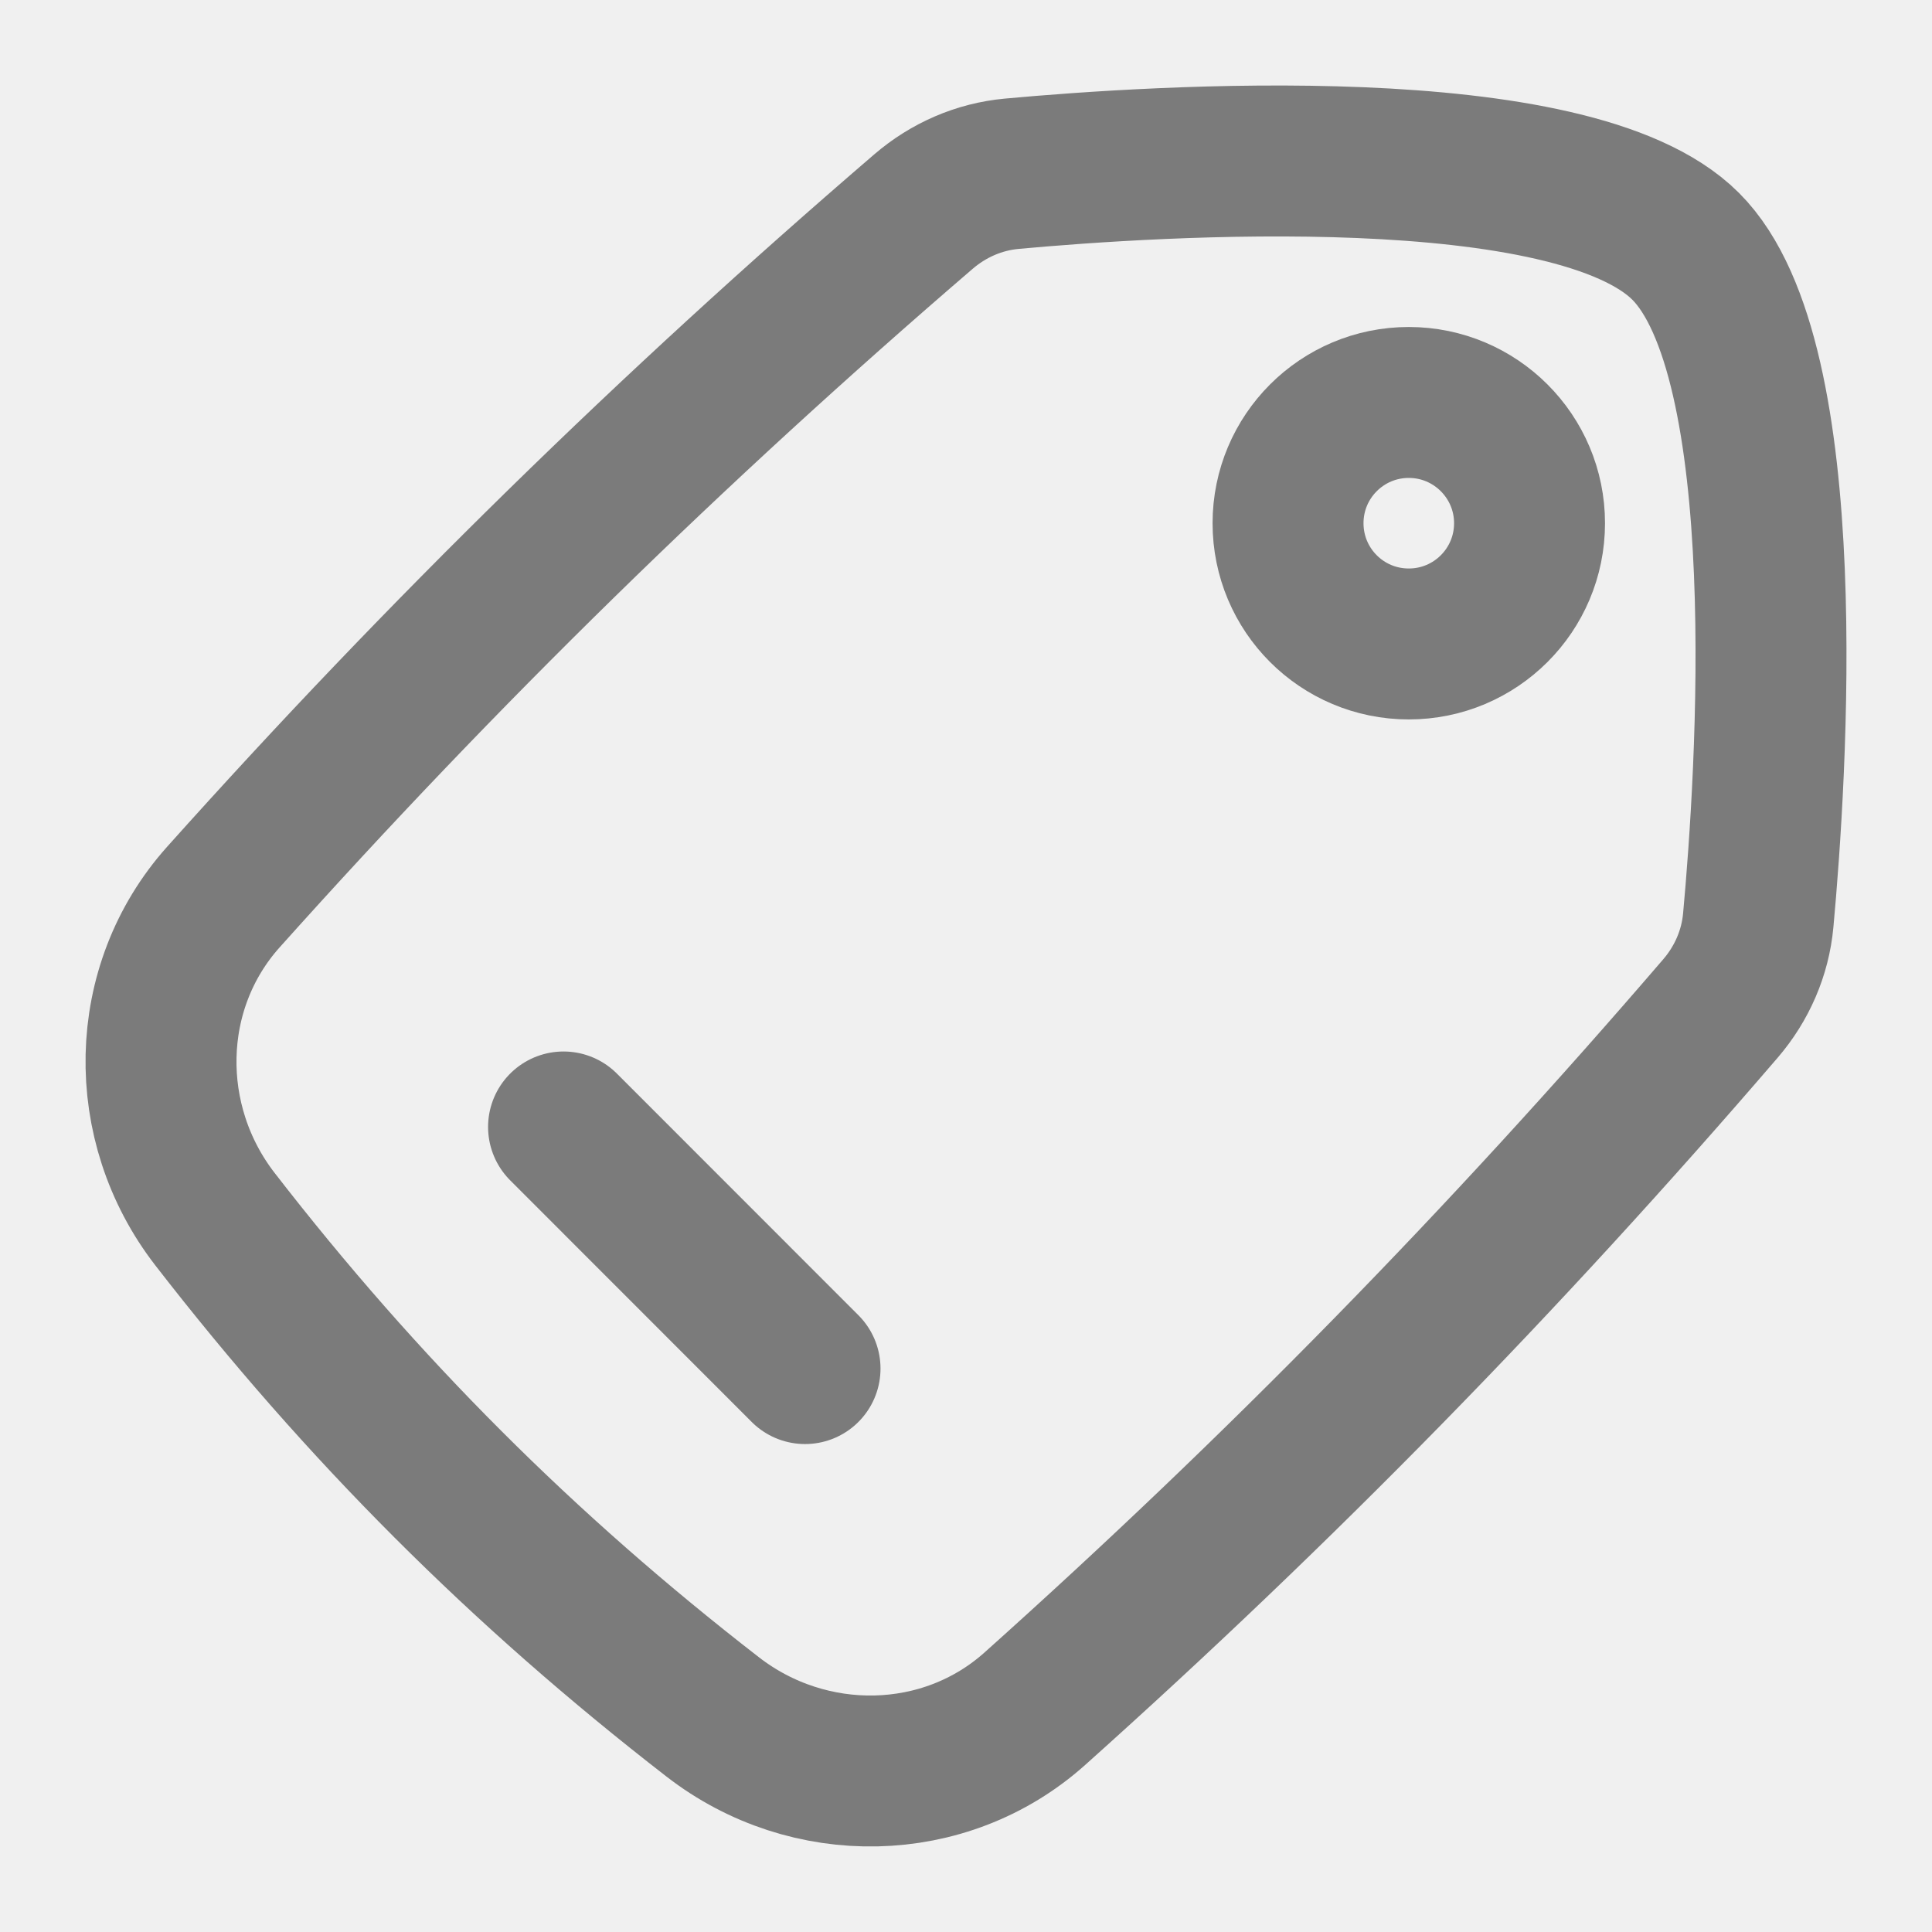
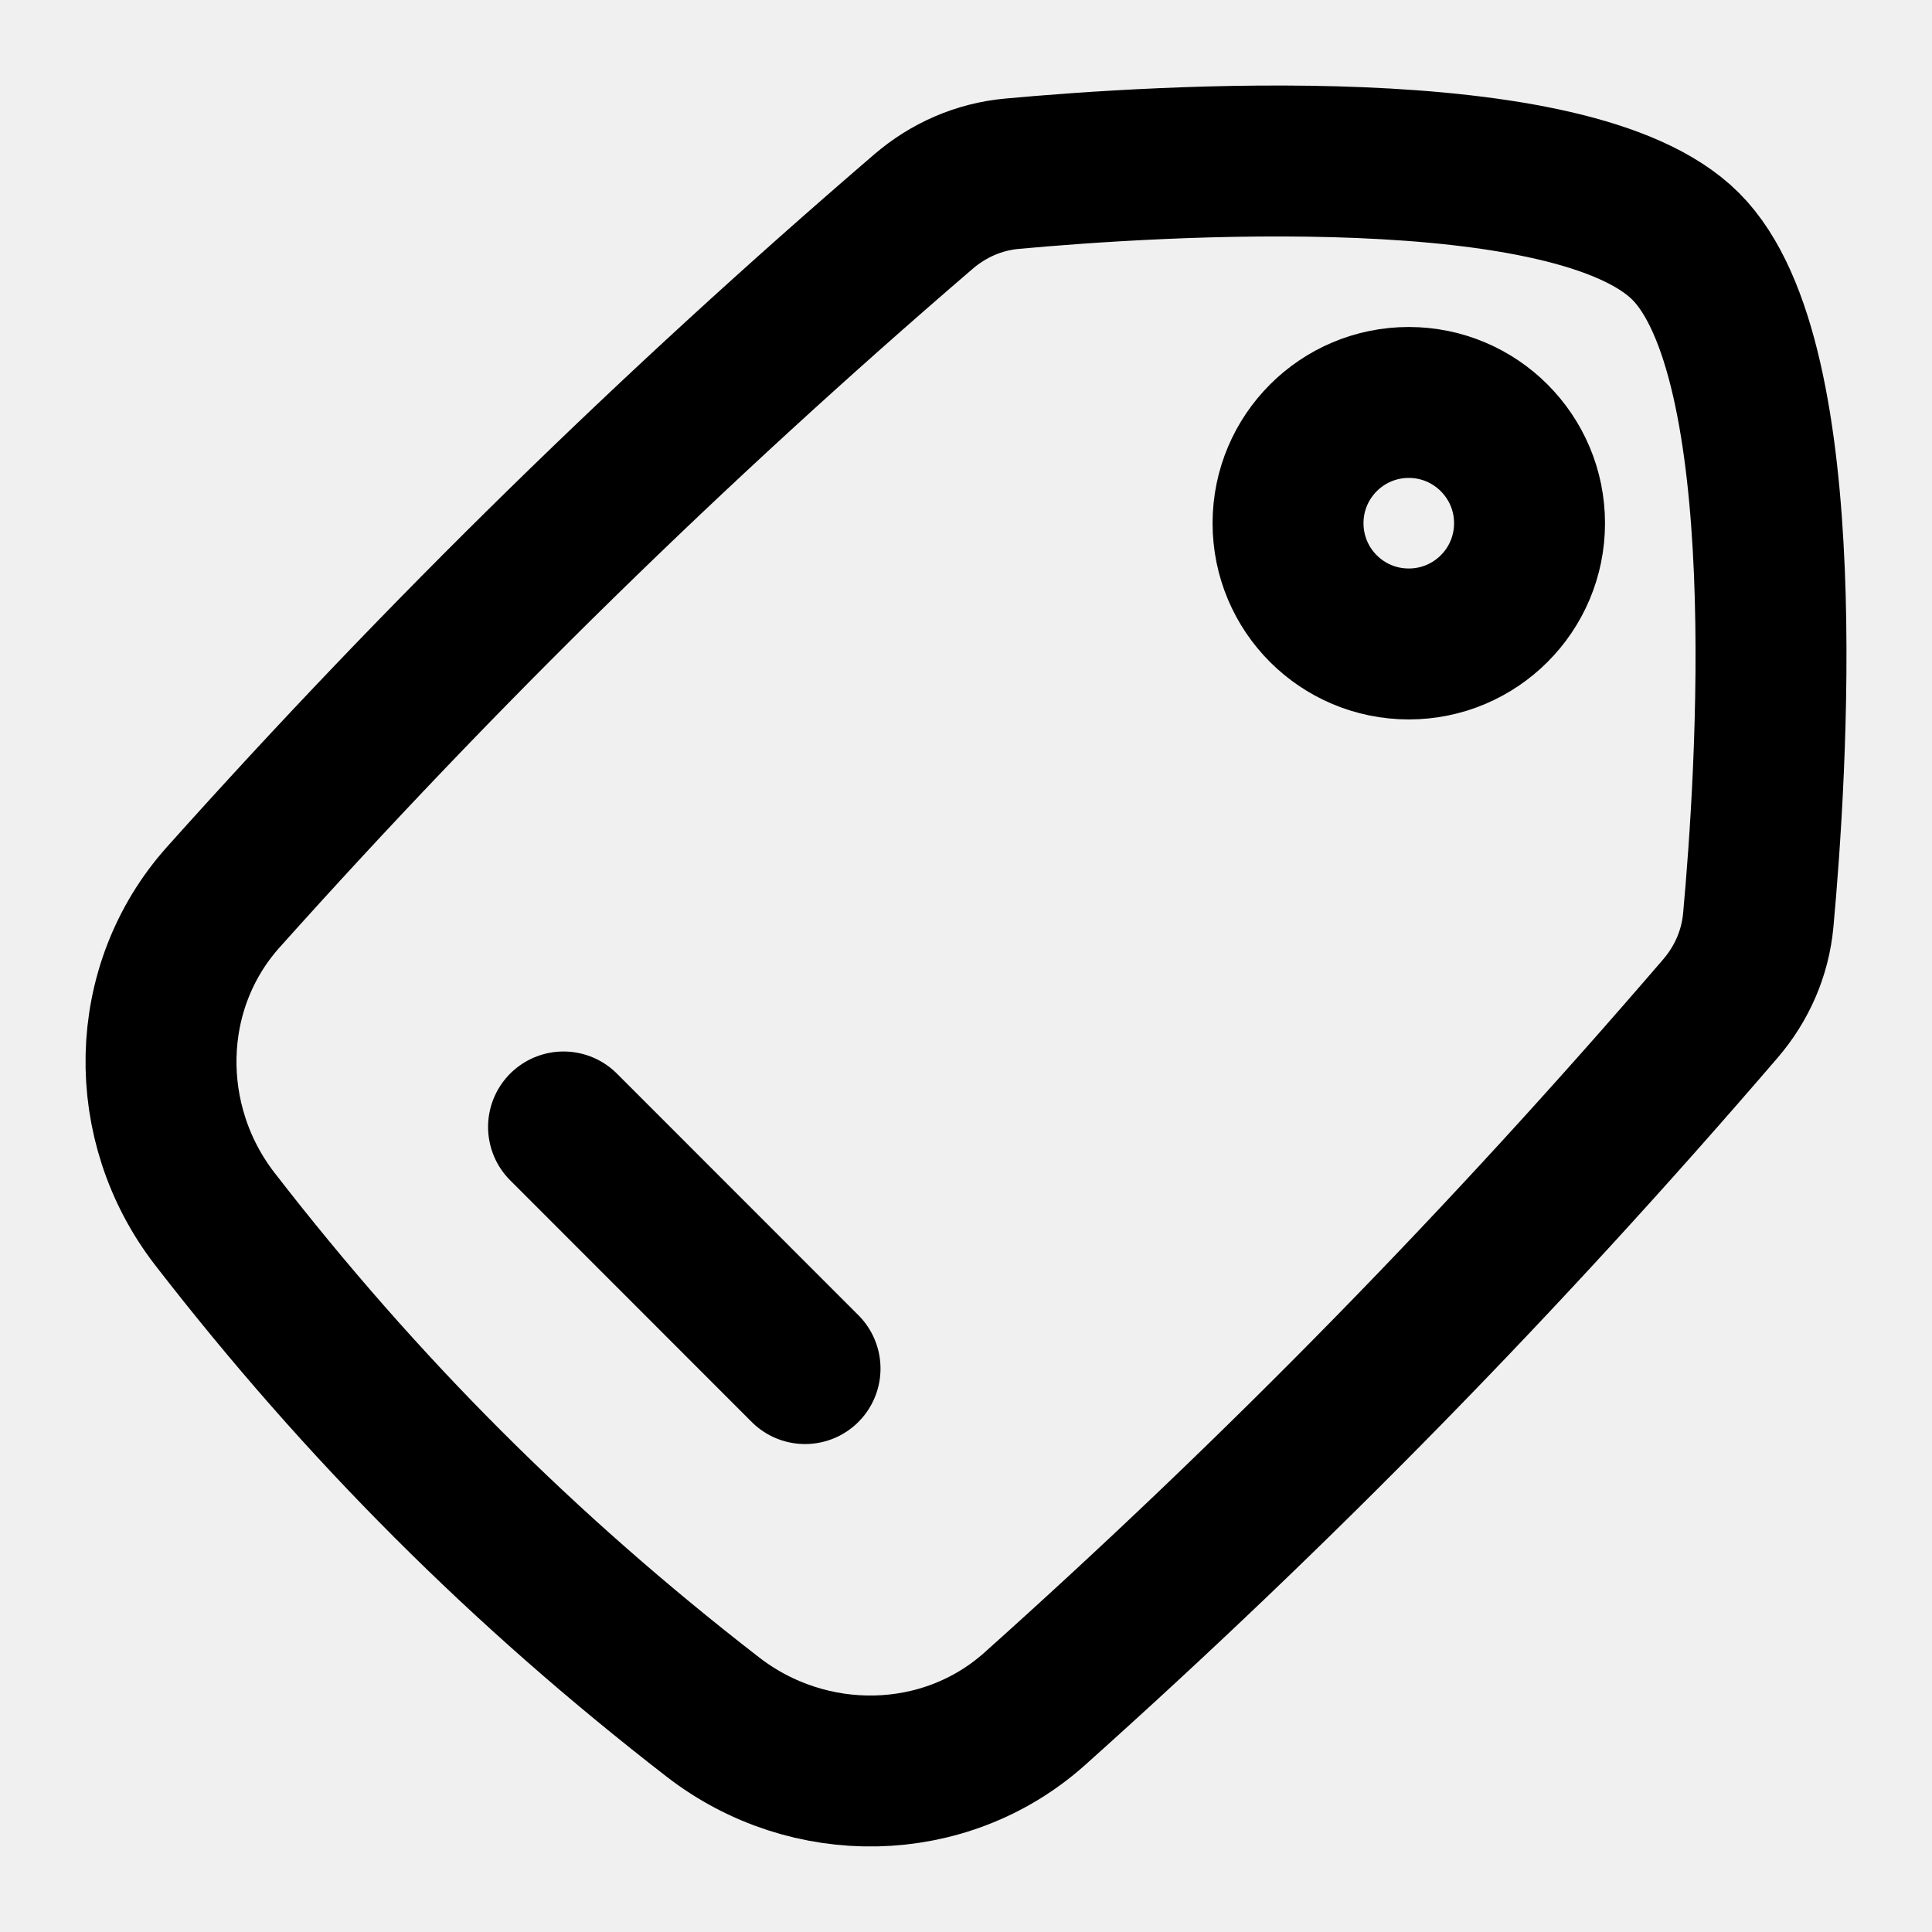
<svg xmlns="http://www.w3.org/2000/svg" width="16" height="16" viewBox="0 0 16 16" fill="none">
  <g clip-path="url(#clip0_86_3537)">
-     <path d="M11.667 3.333C12.219 3.333 12.667 3.781 12.667 4.333C12.667 4.886 12.219 5.333 11.667 5.333C11.114 5.333 10.667 4.886 10.667 4.333C10.667 3.781 11.114 3.333 11.667 3.333Z" stroke="#7B7B7B" stroke-width="1.25" stroke-linecap="round" stroke-linejoin="round" />
-     <path d="M1.85 7.429C1.181 8.176 1.166 9.303 1.78 10.096C2.998 11.669 4.331 13.002 5.904 14.22C6.697 14.834 7.824 14.819 8.571 14.15C10.599 12.335 12.456 10.437 14.248 8.352C14.425 8.146 14.536 7.893 14.561 7.622C14.671 6.425 14.897 2.976 13.96 2.04C13.024 1.103 9.575 1.329 8.378 1.439C8.107 1.464 7.854 1.575 7.648 1.752C5.563 3.544 3.665 5.401 1.85 7.429Z" stroke="#7B7B7B" stroke-width="1.25" />
-     <path d="M4.667 9.333L6.667 11.334" stroke="#7B7B7B" stroke-width="1.25" stroke-linecap="round" stroke-linejoin="round" />
+     <path d="M11.667 3.333C12.219 3.333 12.667 3.781 12.667 4.333C12.667 4.886 12.219 5.333 11.667 5.333C11.114 5.333 10.667 4.886 10.667 4.333C10.667 3.781 11.114 3.333 11.667 3.333Z" stroke="currentColor" stroke-width="1.25" stroke-linecap="round" stroke-linejoin="round" />
+     <path d="M1.85 7.429C1.181 8.176 1.166 9.303 1.78 10.096C2.998 11.669 4.331 13.002 5.904 14.22C6.697 14.834 7.824 14.819 8.571 14.15C10.599 12.335 12.456 10.437 14.248 8.352C14.425 8.146 14.536 7.893 14.561 7.622C14.671 6.425 14.897 2.976 13.96 2.04C13.024 1.103 9.575 1.329 8.378 1.439C8.107 1.464 7.854 1.575 7.648 1.752C5.563 3.544 3.665 5.401 1.85 7.429Z" stroke="currentColor" stroke-width="1.25" />
+     <path d="M4.667 9.333L6.667 11.334" stroke="currentColor" stroke-width="1.25" stroke-linecap="round" stroke-linejoin="round" />
  </g>
  <defs>
    <clipPath id="clip0_86_3537">
      <rect width="16" height="16" fill="white" />
    </clipPath>
  </defs>
</svg>
